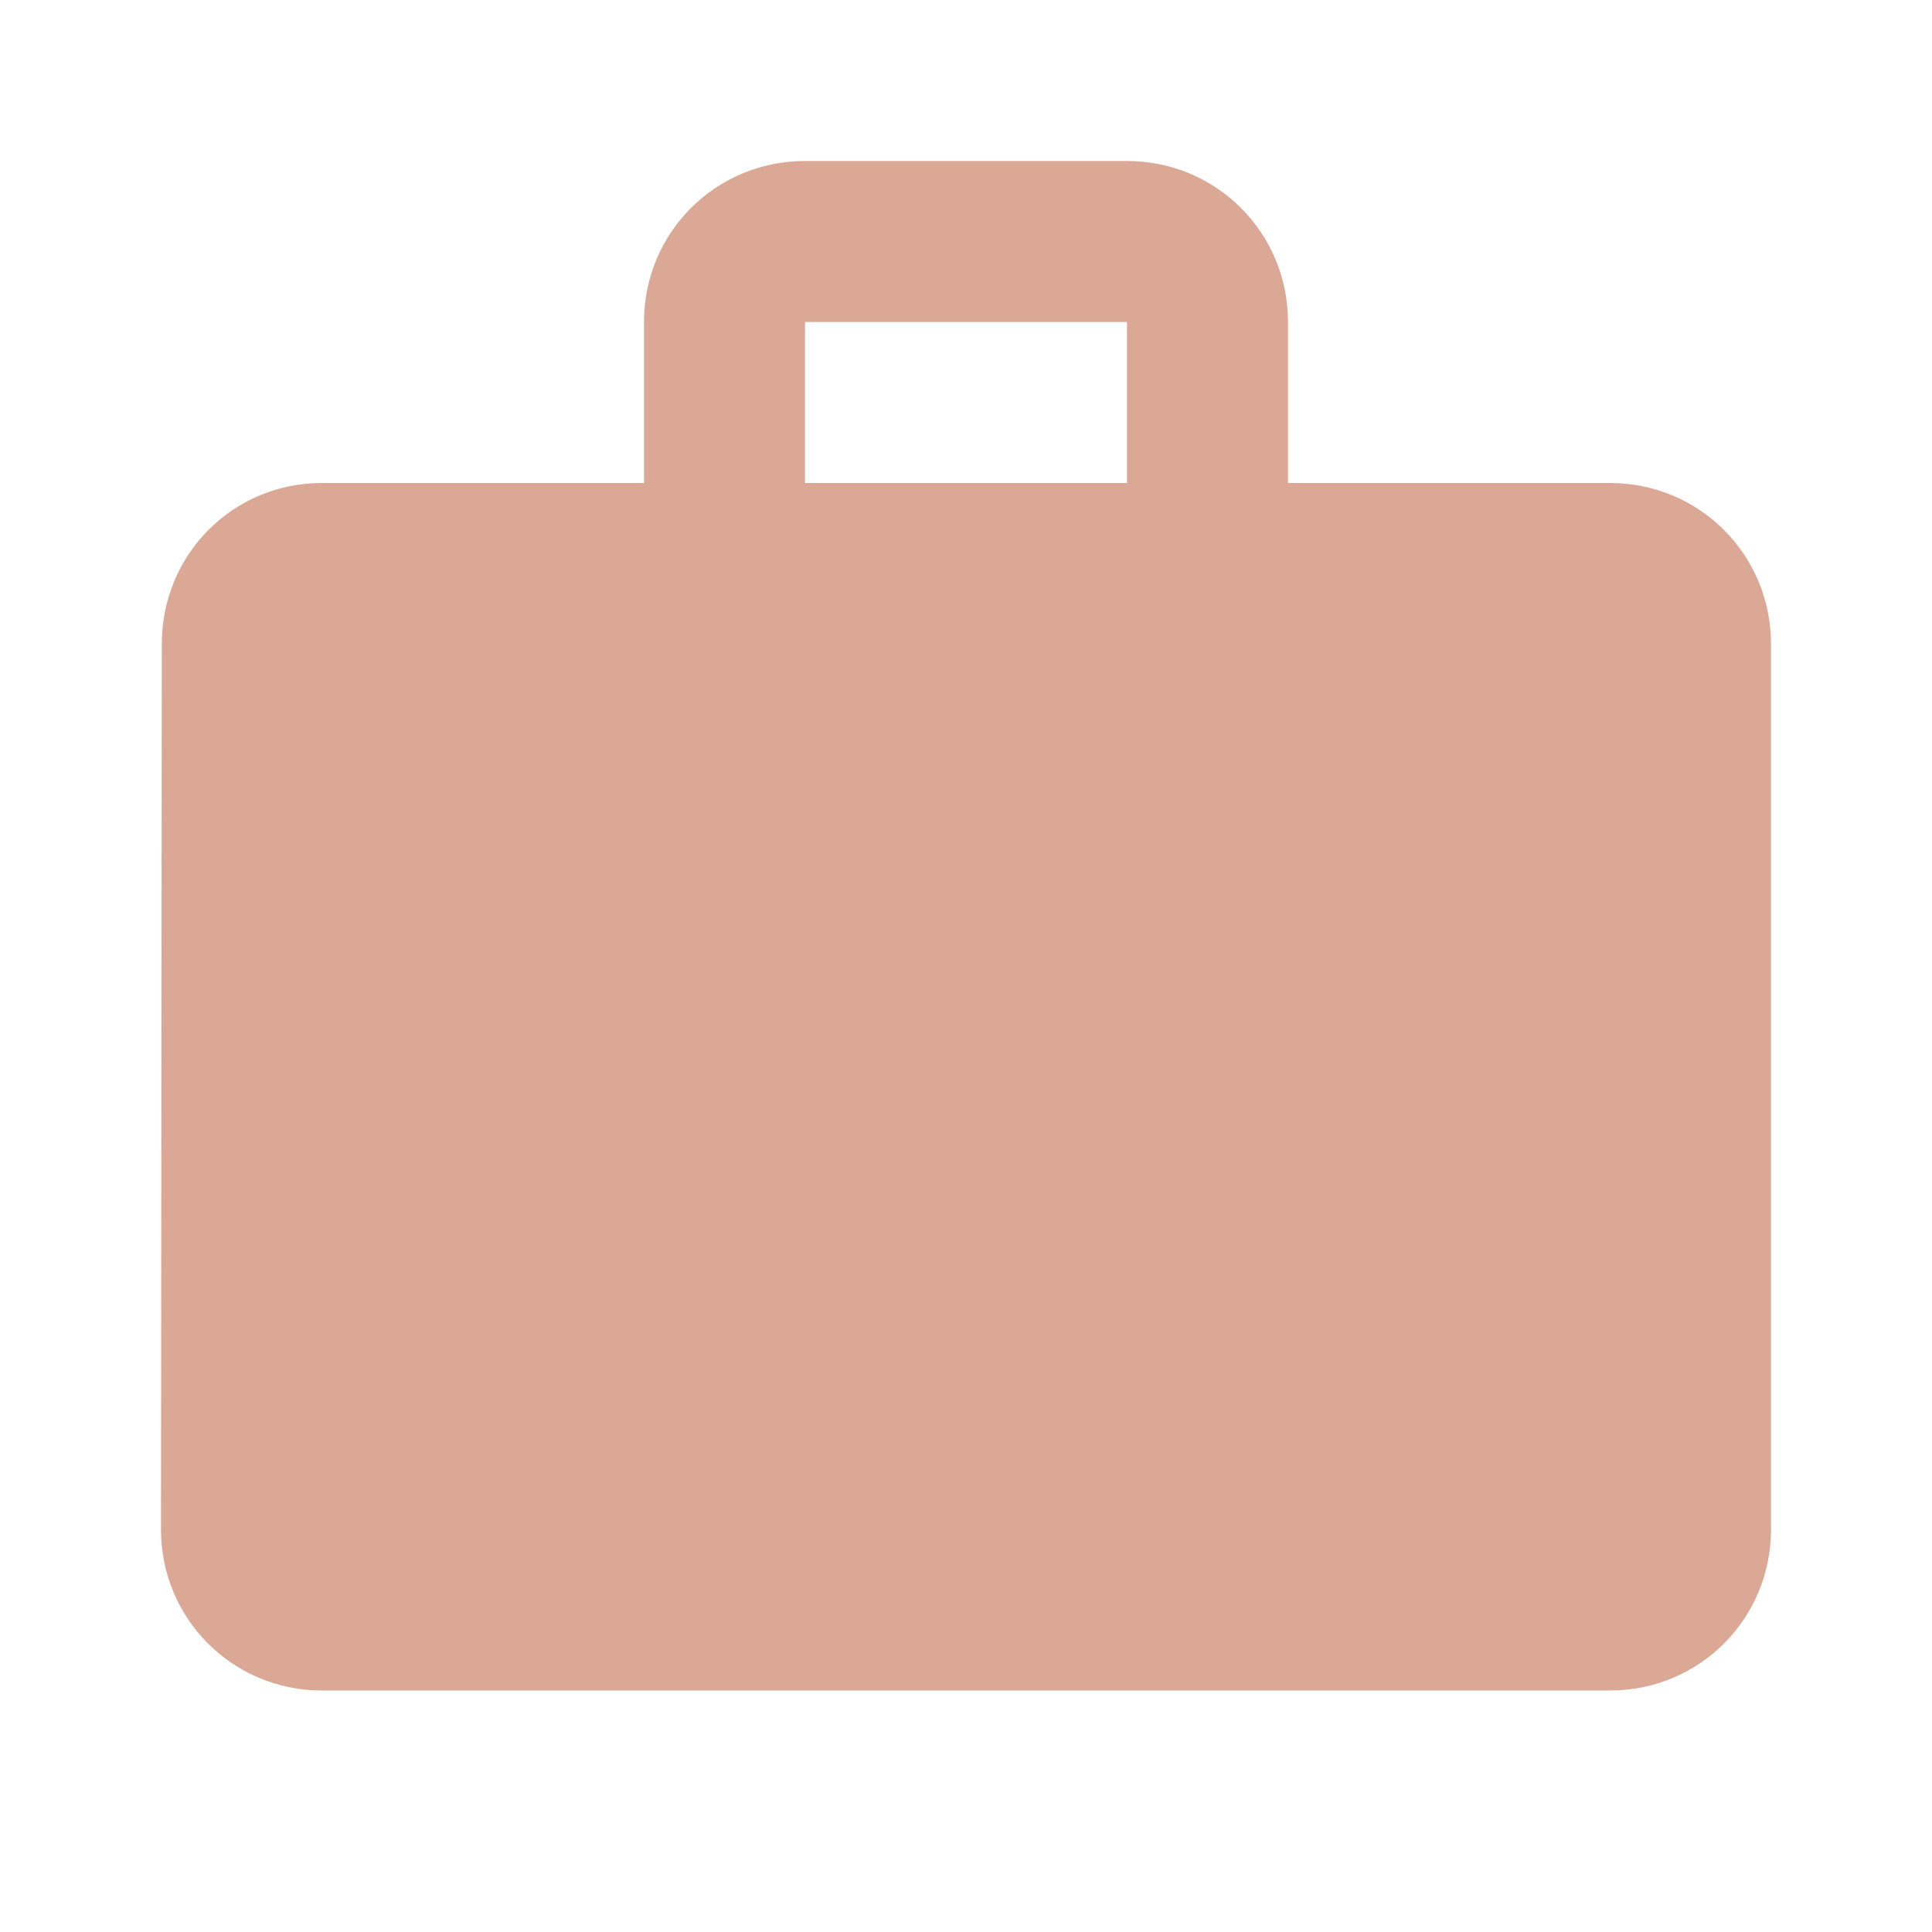
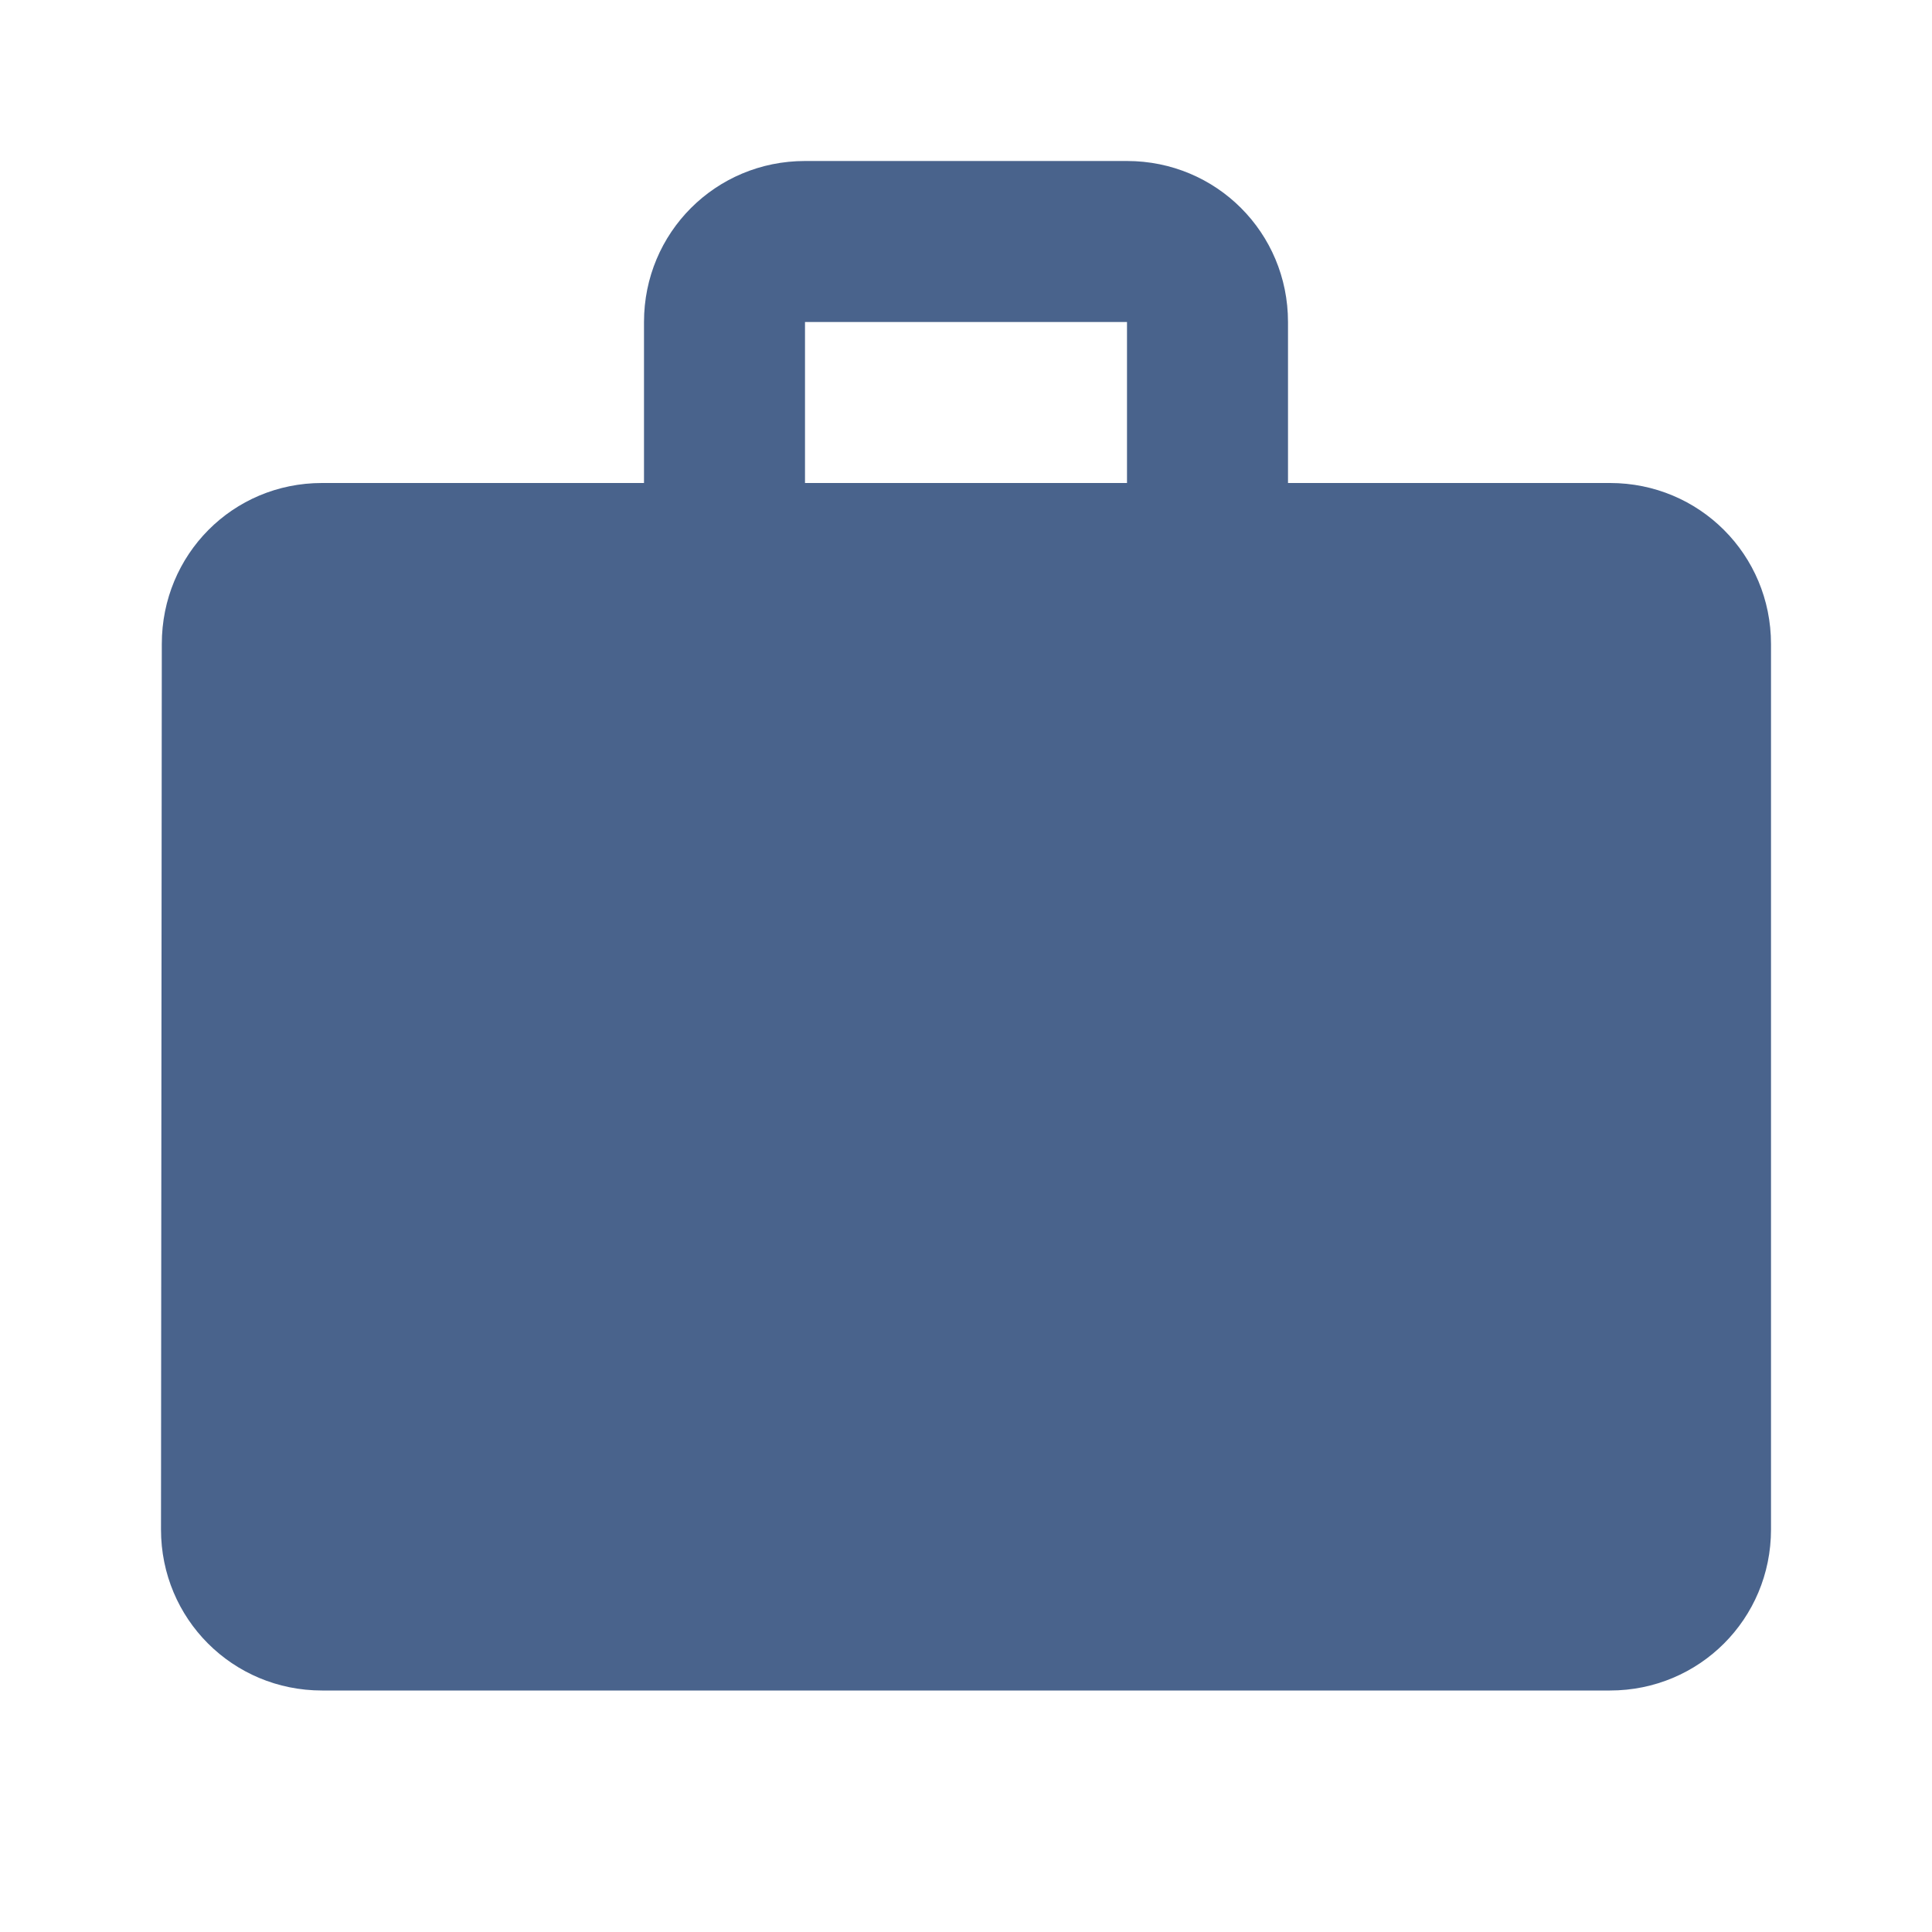
- <svg xmlns="http://www.w3.org/2000/svg" width="24" height="24" fill="#DBA895" viewBox="0 0 24 24">
+ <svg xmlns="http://www.w3.org/2000/svg" width="24" height="24" fill="#49638c" viewBox="0 0 24 24">
  <path fill="none" d="M0 0h24v24H0z" />
  <path d="M20 6h-4V4c0-1.11-.89-2-2-2h-4c-1.11 0-2 .89-2 2v2H4c-1.11 0-1.99.89-1.99 2L2 19c0 1.11.89 2 2 2h16c1.11 0 2-.89 2-2V8c0-1.11-.89-2-2-2zm-6 0h-4V4h4v2z" />
</svg>
